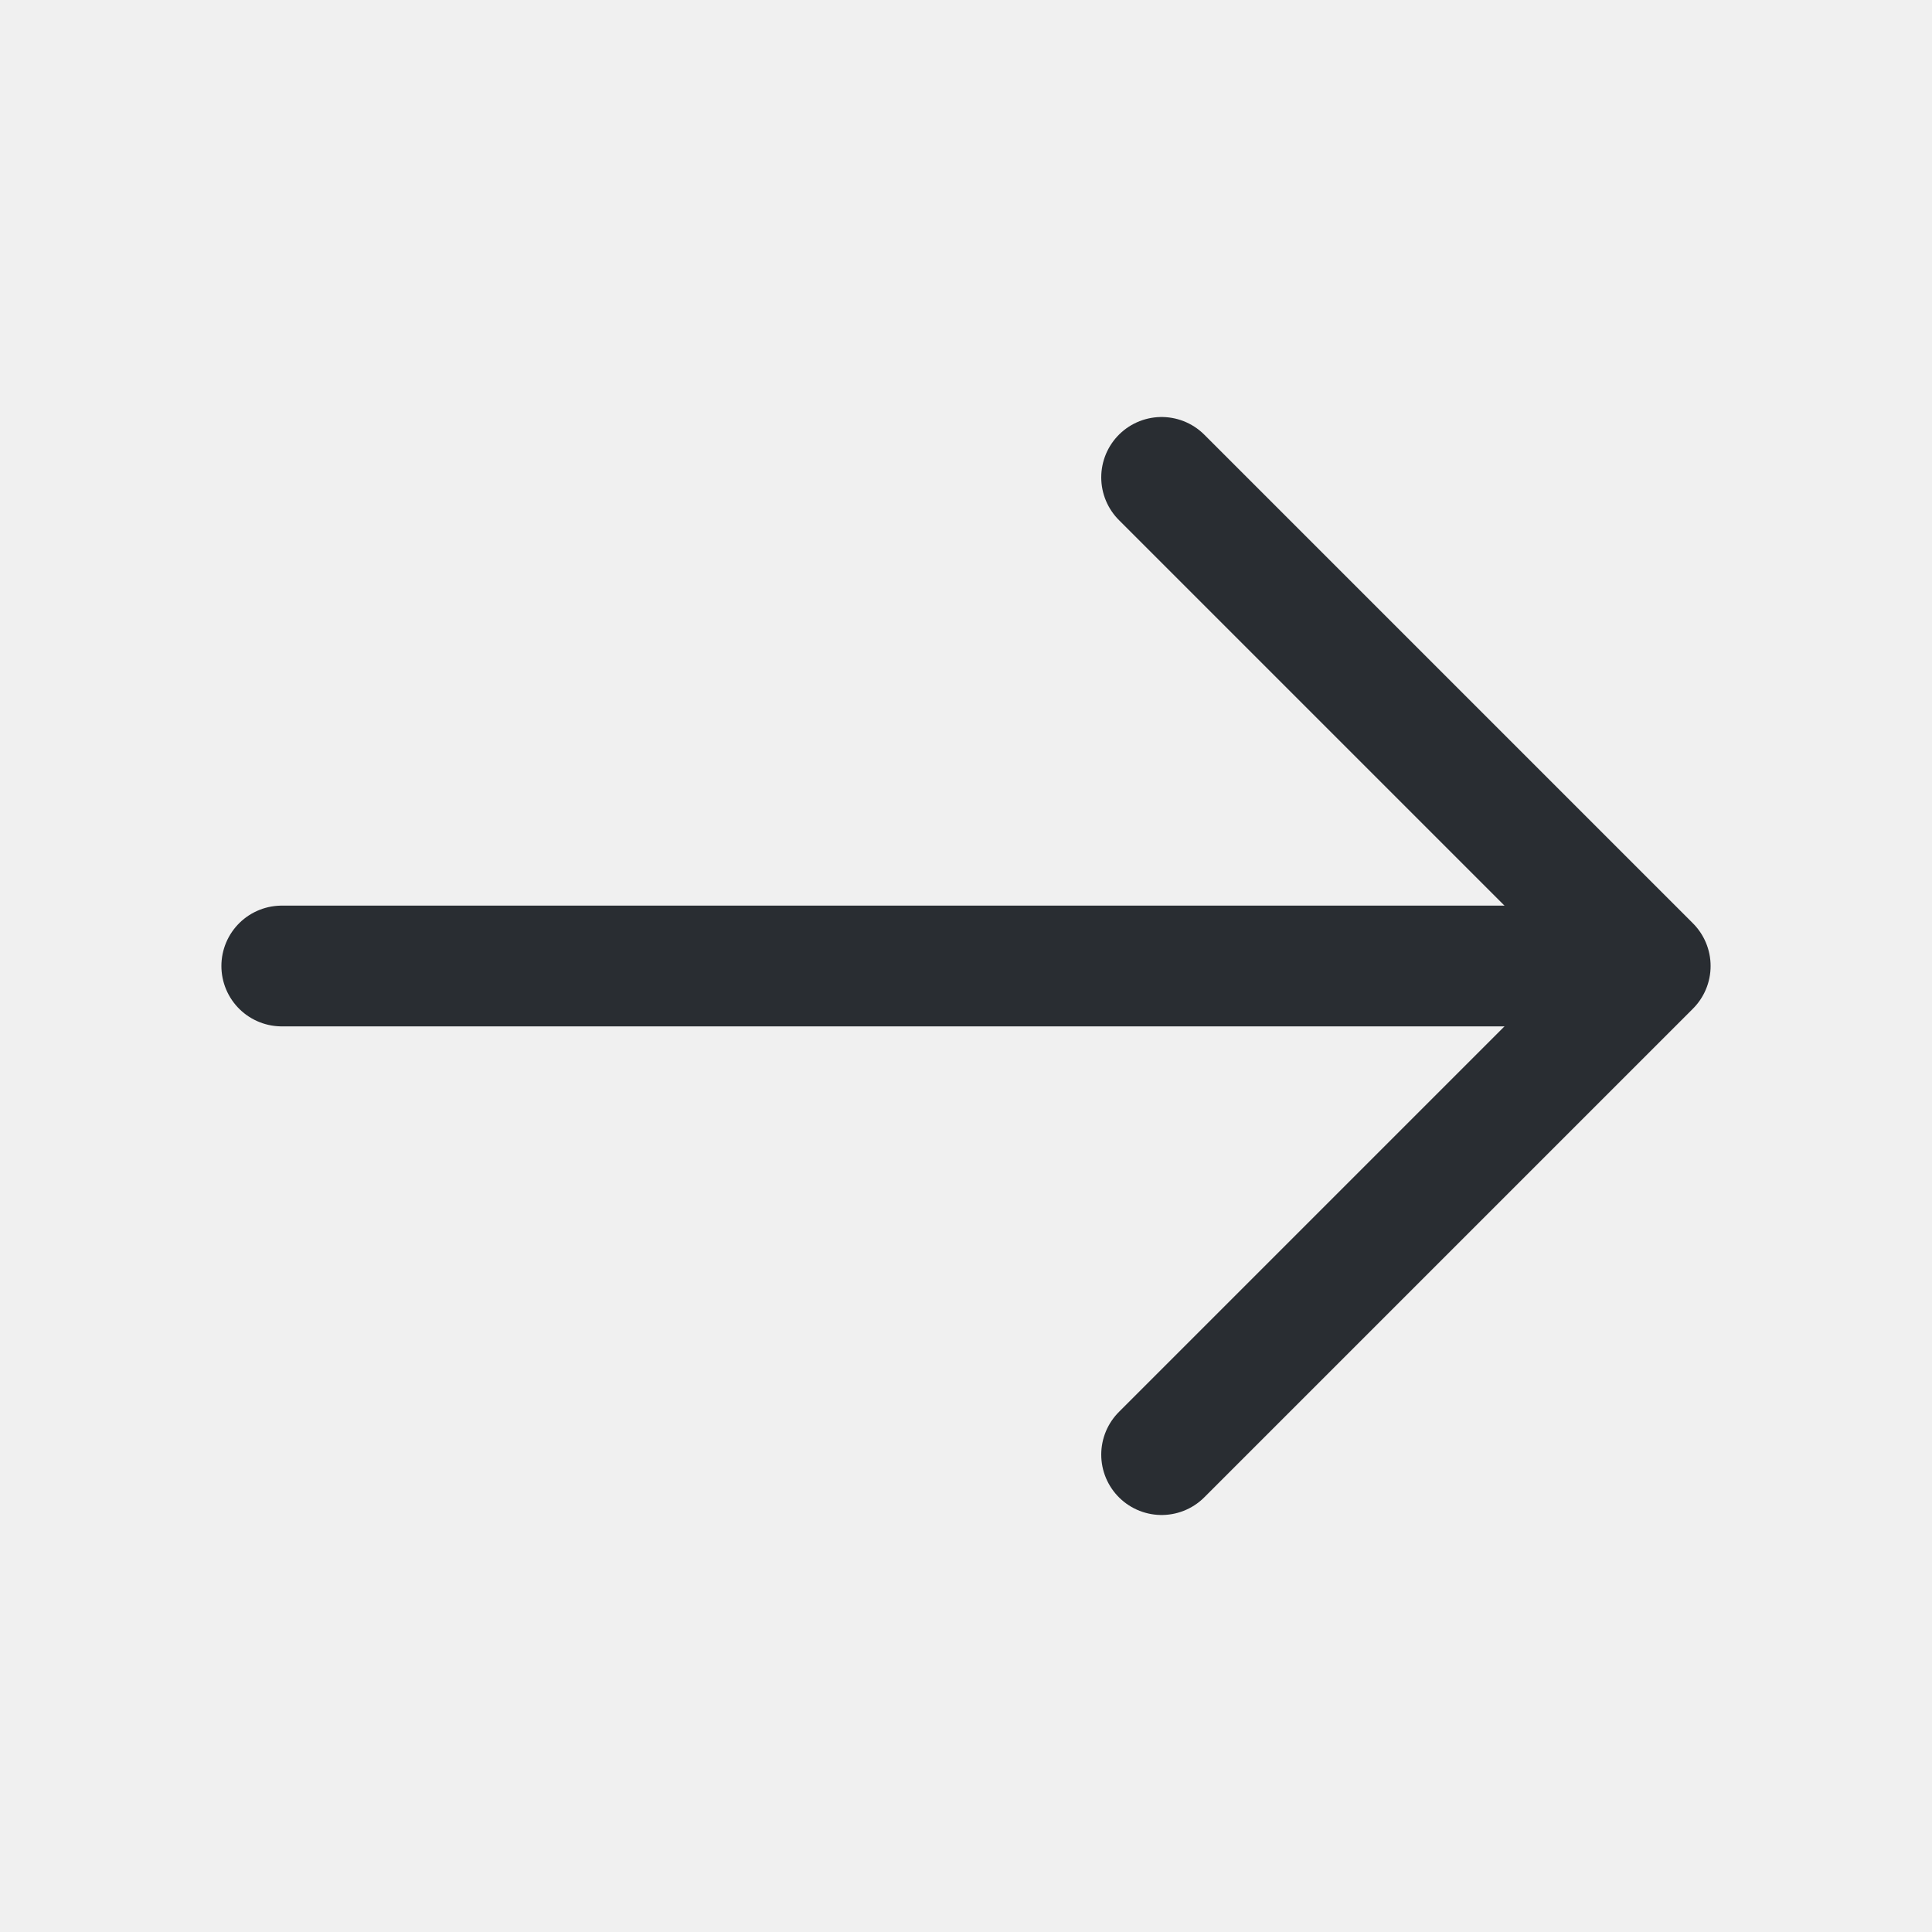
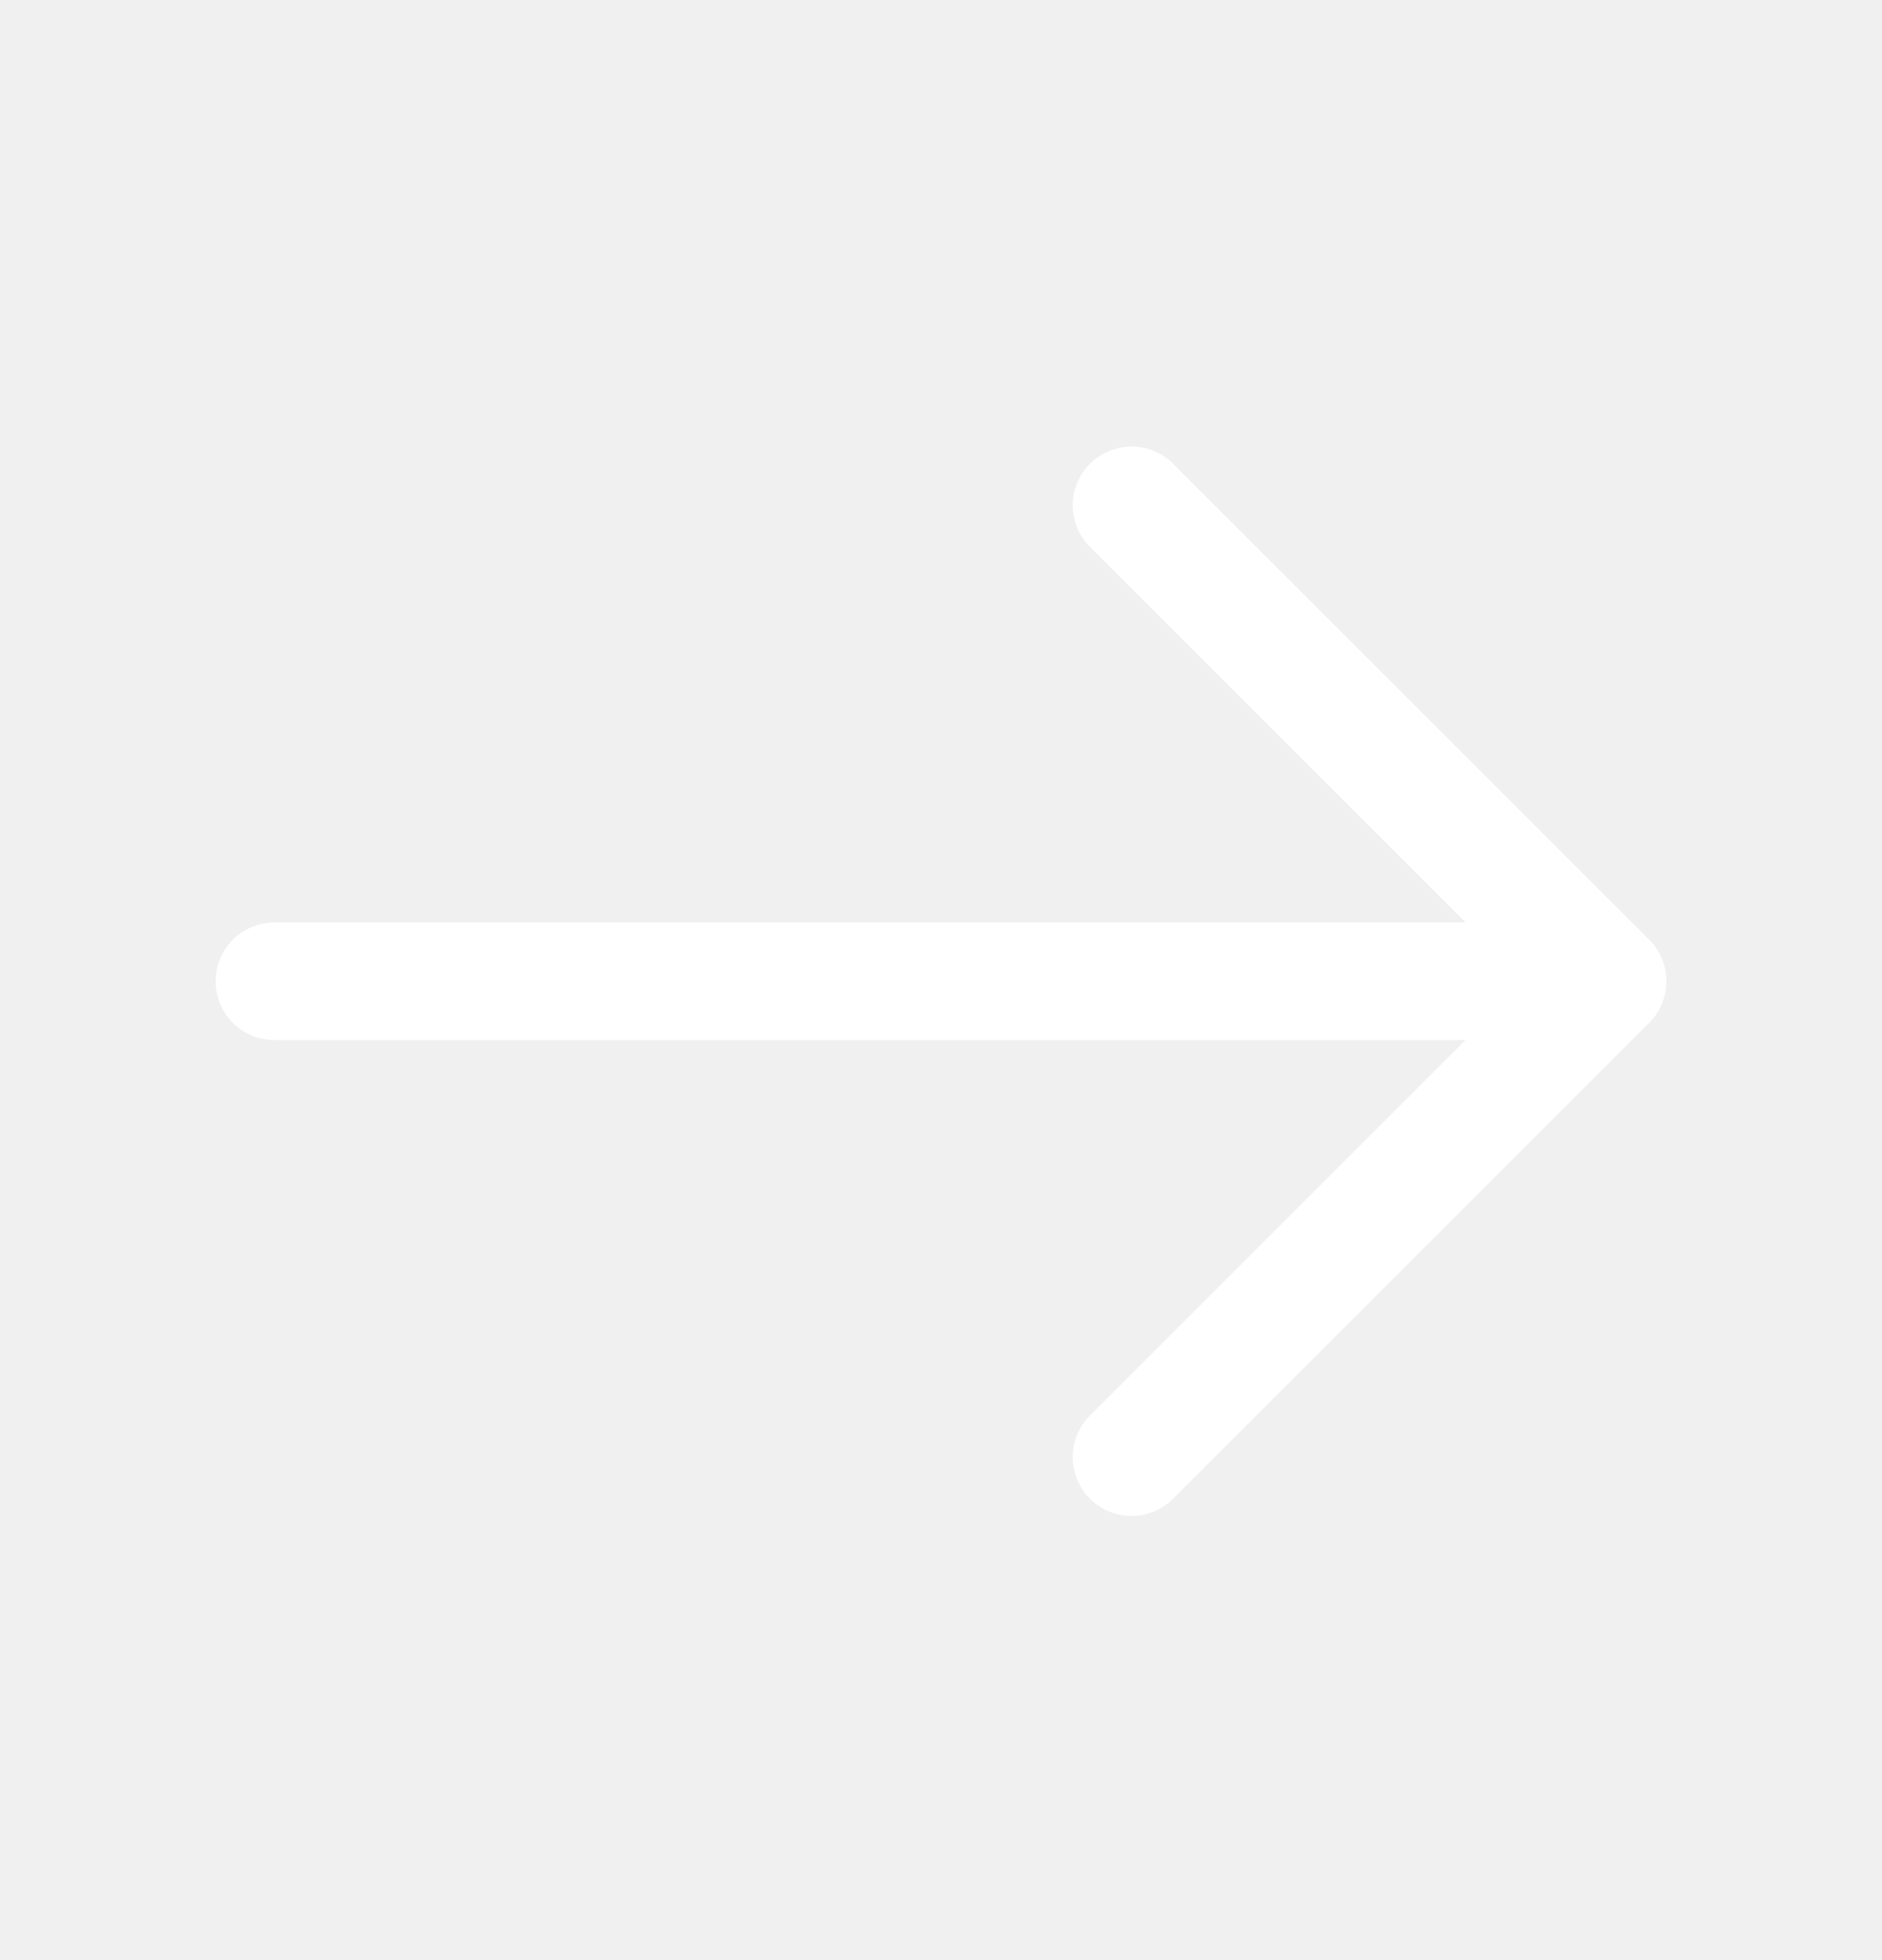
- <svg xmlns="http://www.w3.org/2000/svg" width="32" height="32" viewBox="0 0 32 32" fill="none">
-   <path d="M19.24 7.907L27.333 16L19.24 24.093" stroke="#292D32" stroke-width="2" stroke-miterlimit="10" stroke-linecap="round" stroke-linejoin="round" />
-   <path d="M4.667 16H27.107" stroke="#292D32" stroke-width="2" stroke-miterlimit="10" stroke-linecap="round" stroke-linejoin="round" />
+ <svg xmlns="http://www.w3.org/2000/svg" width="24" height="25" viewBox="0 0 24 25" fill="none">
+   <g id="vuesax/linear/arrow-right">
+     <g id="arrow-right">
+       <path id="Vector" d="M14.43 6.446L20.5 12.516L14.43 18.586" stroke="white" stroke-width="1.5" stroke-miterlimit="10" stroke-linecap="round" stroke-linejoin="round" />
+       <path id="Vector_2" d="M3.5 12.516H20.33" stroke="white" stroke-width="1.5" stroke-miterlimit="10" stroke-linecap="round" stroke-linejoin="round" />
+     </g>
+   </g>
</svg>
